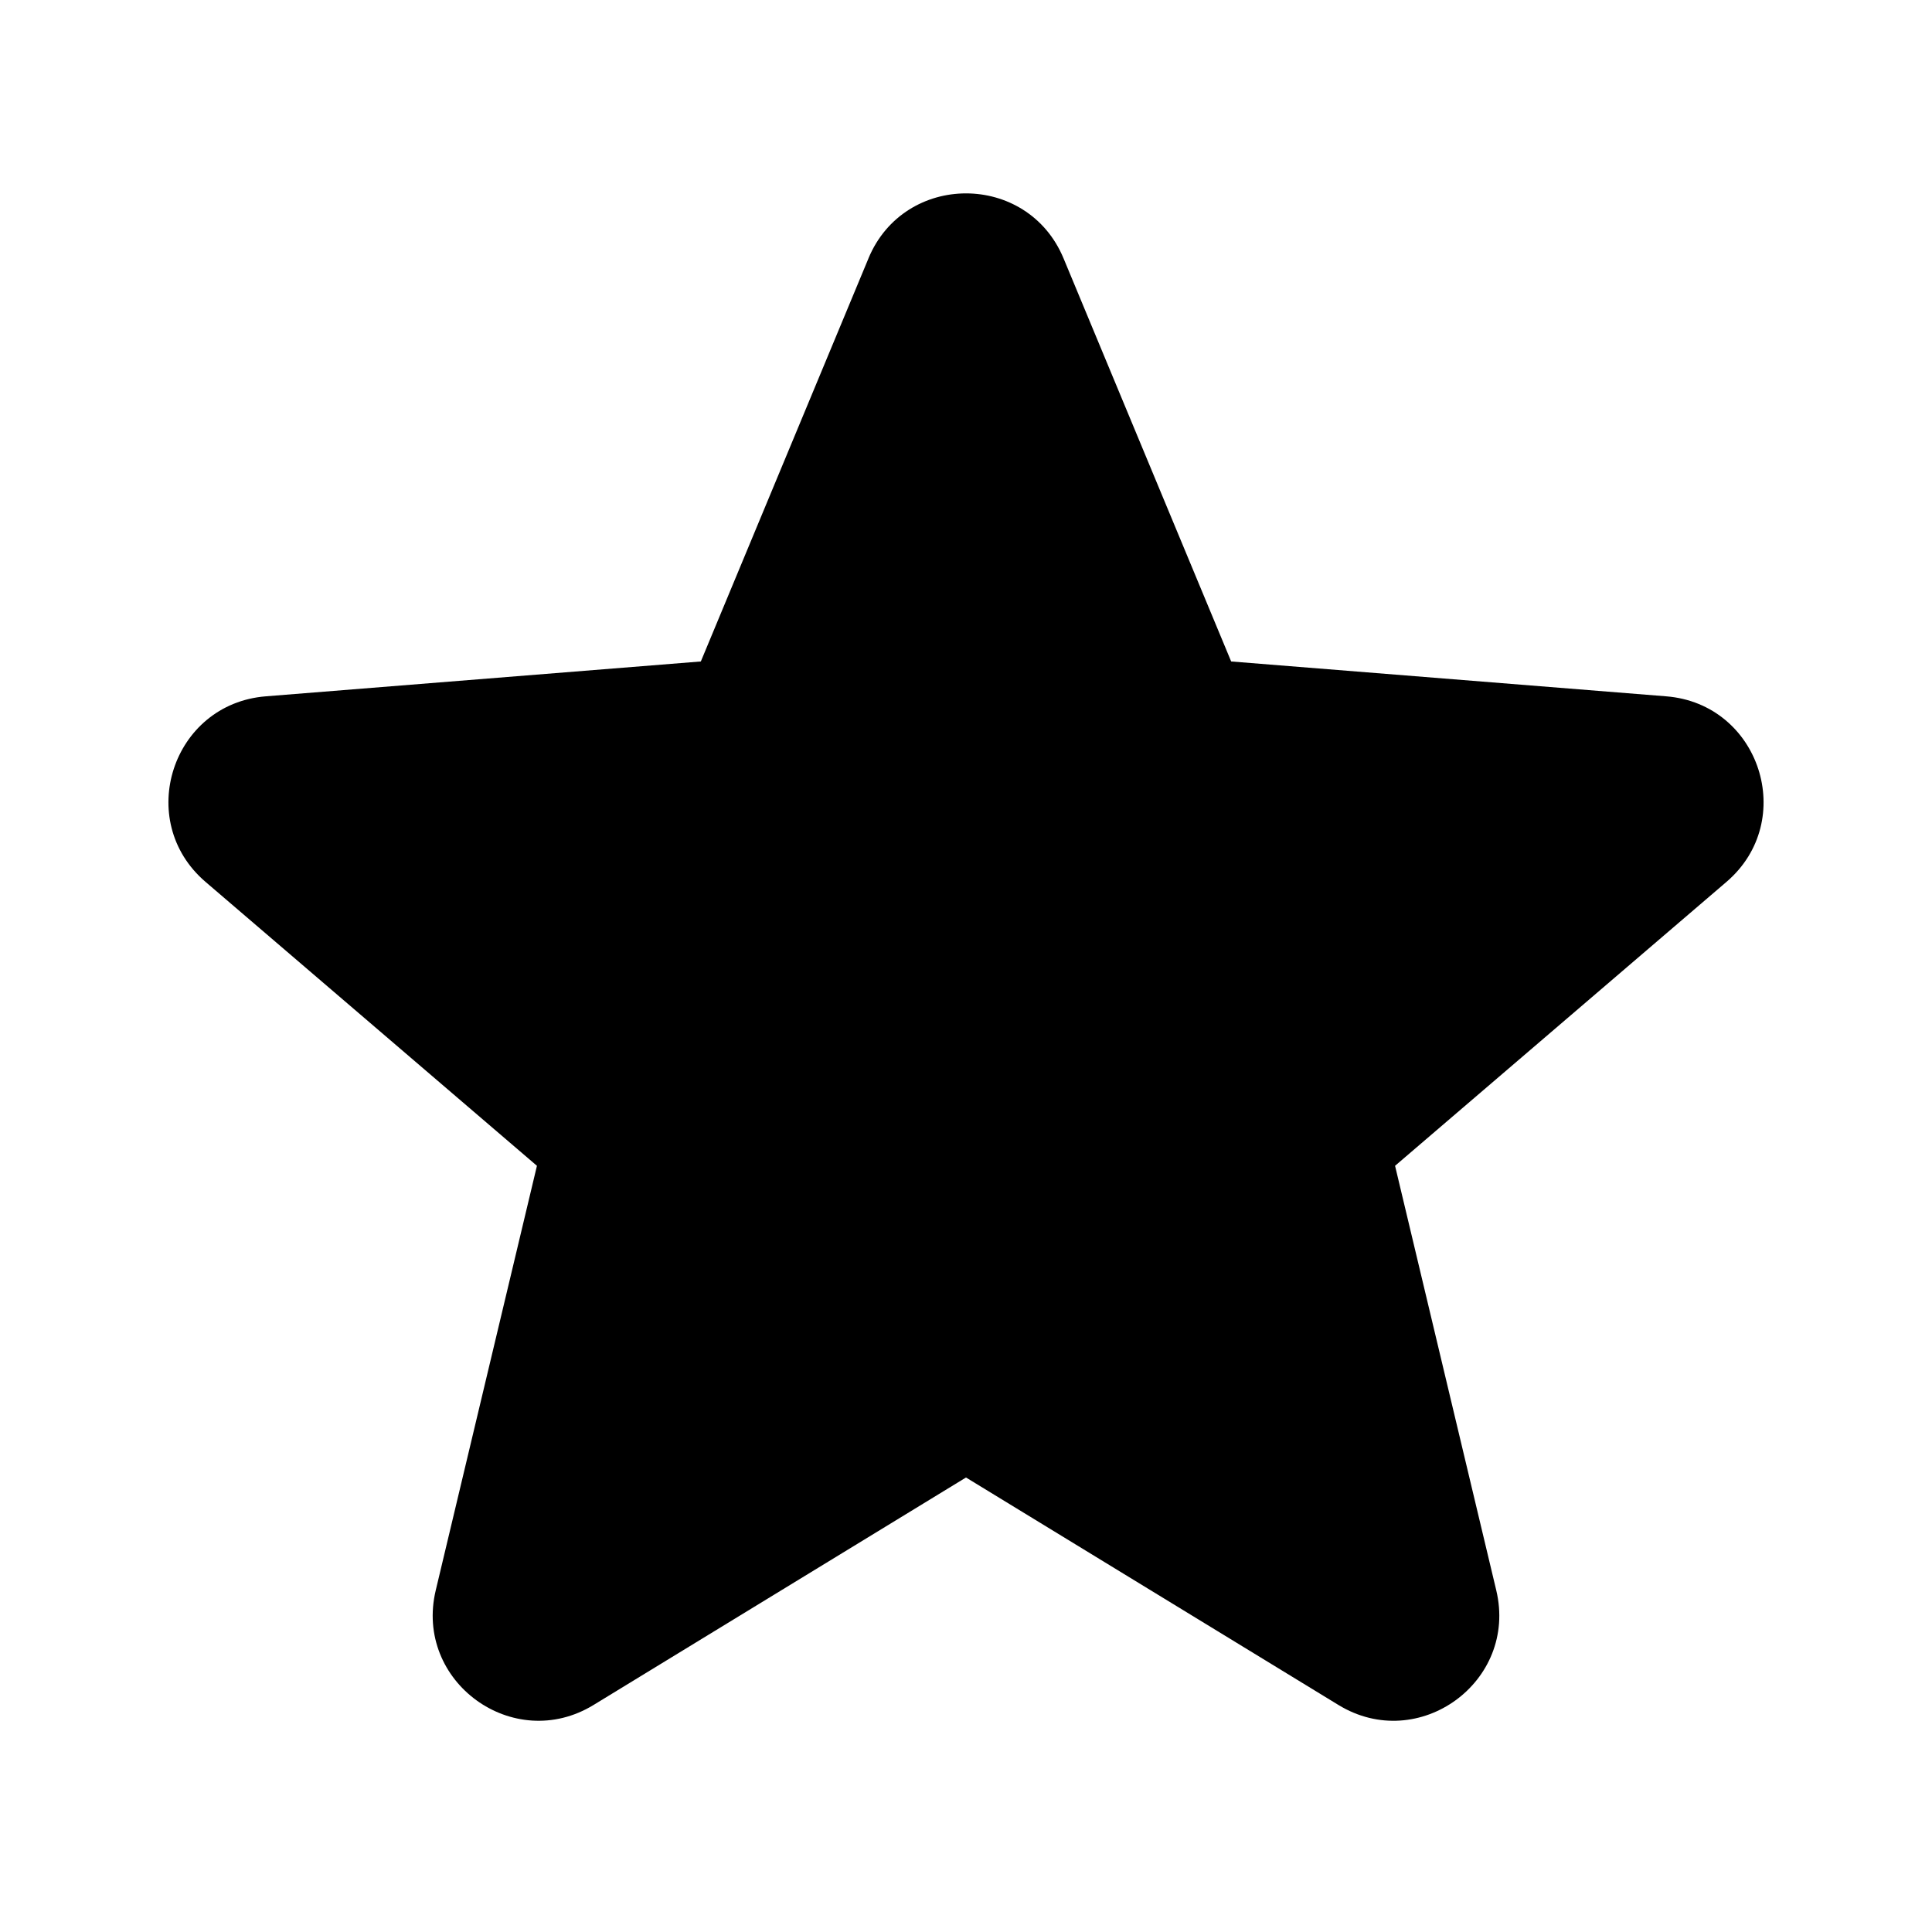
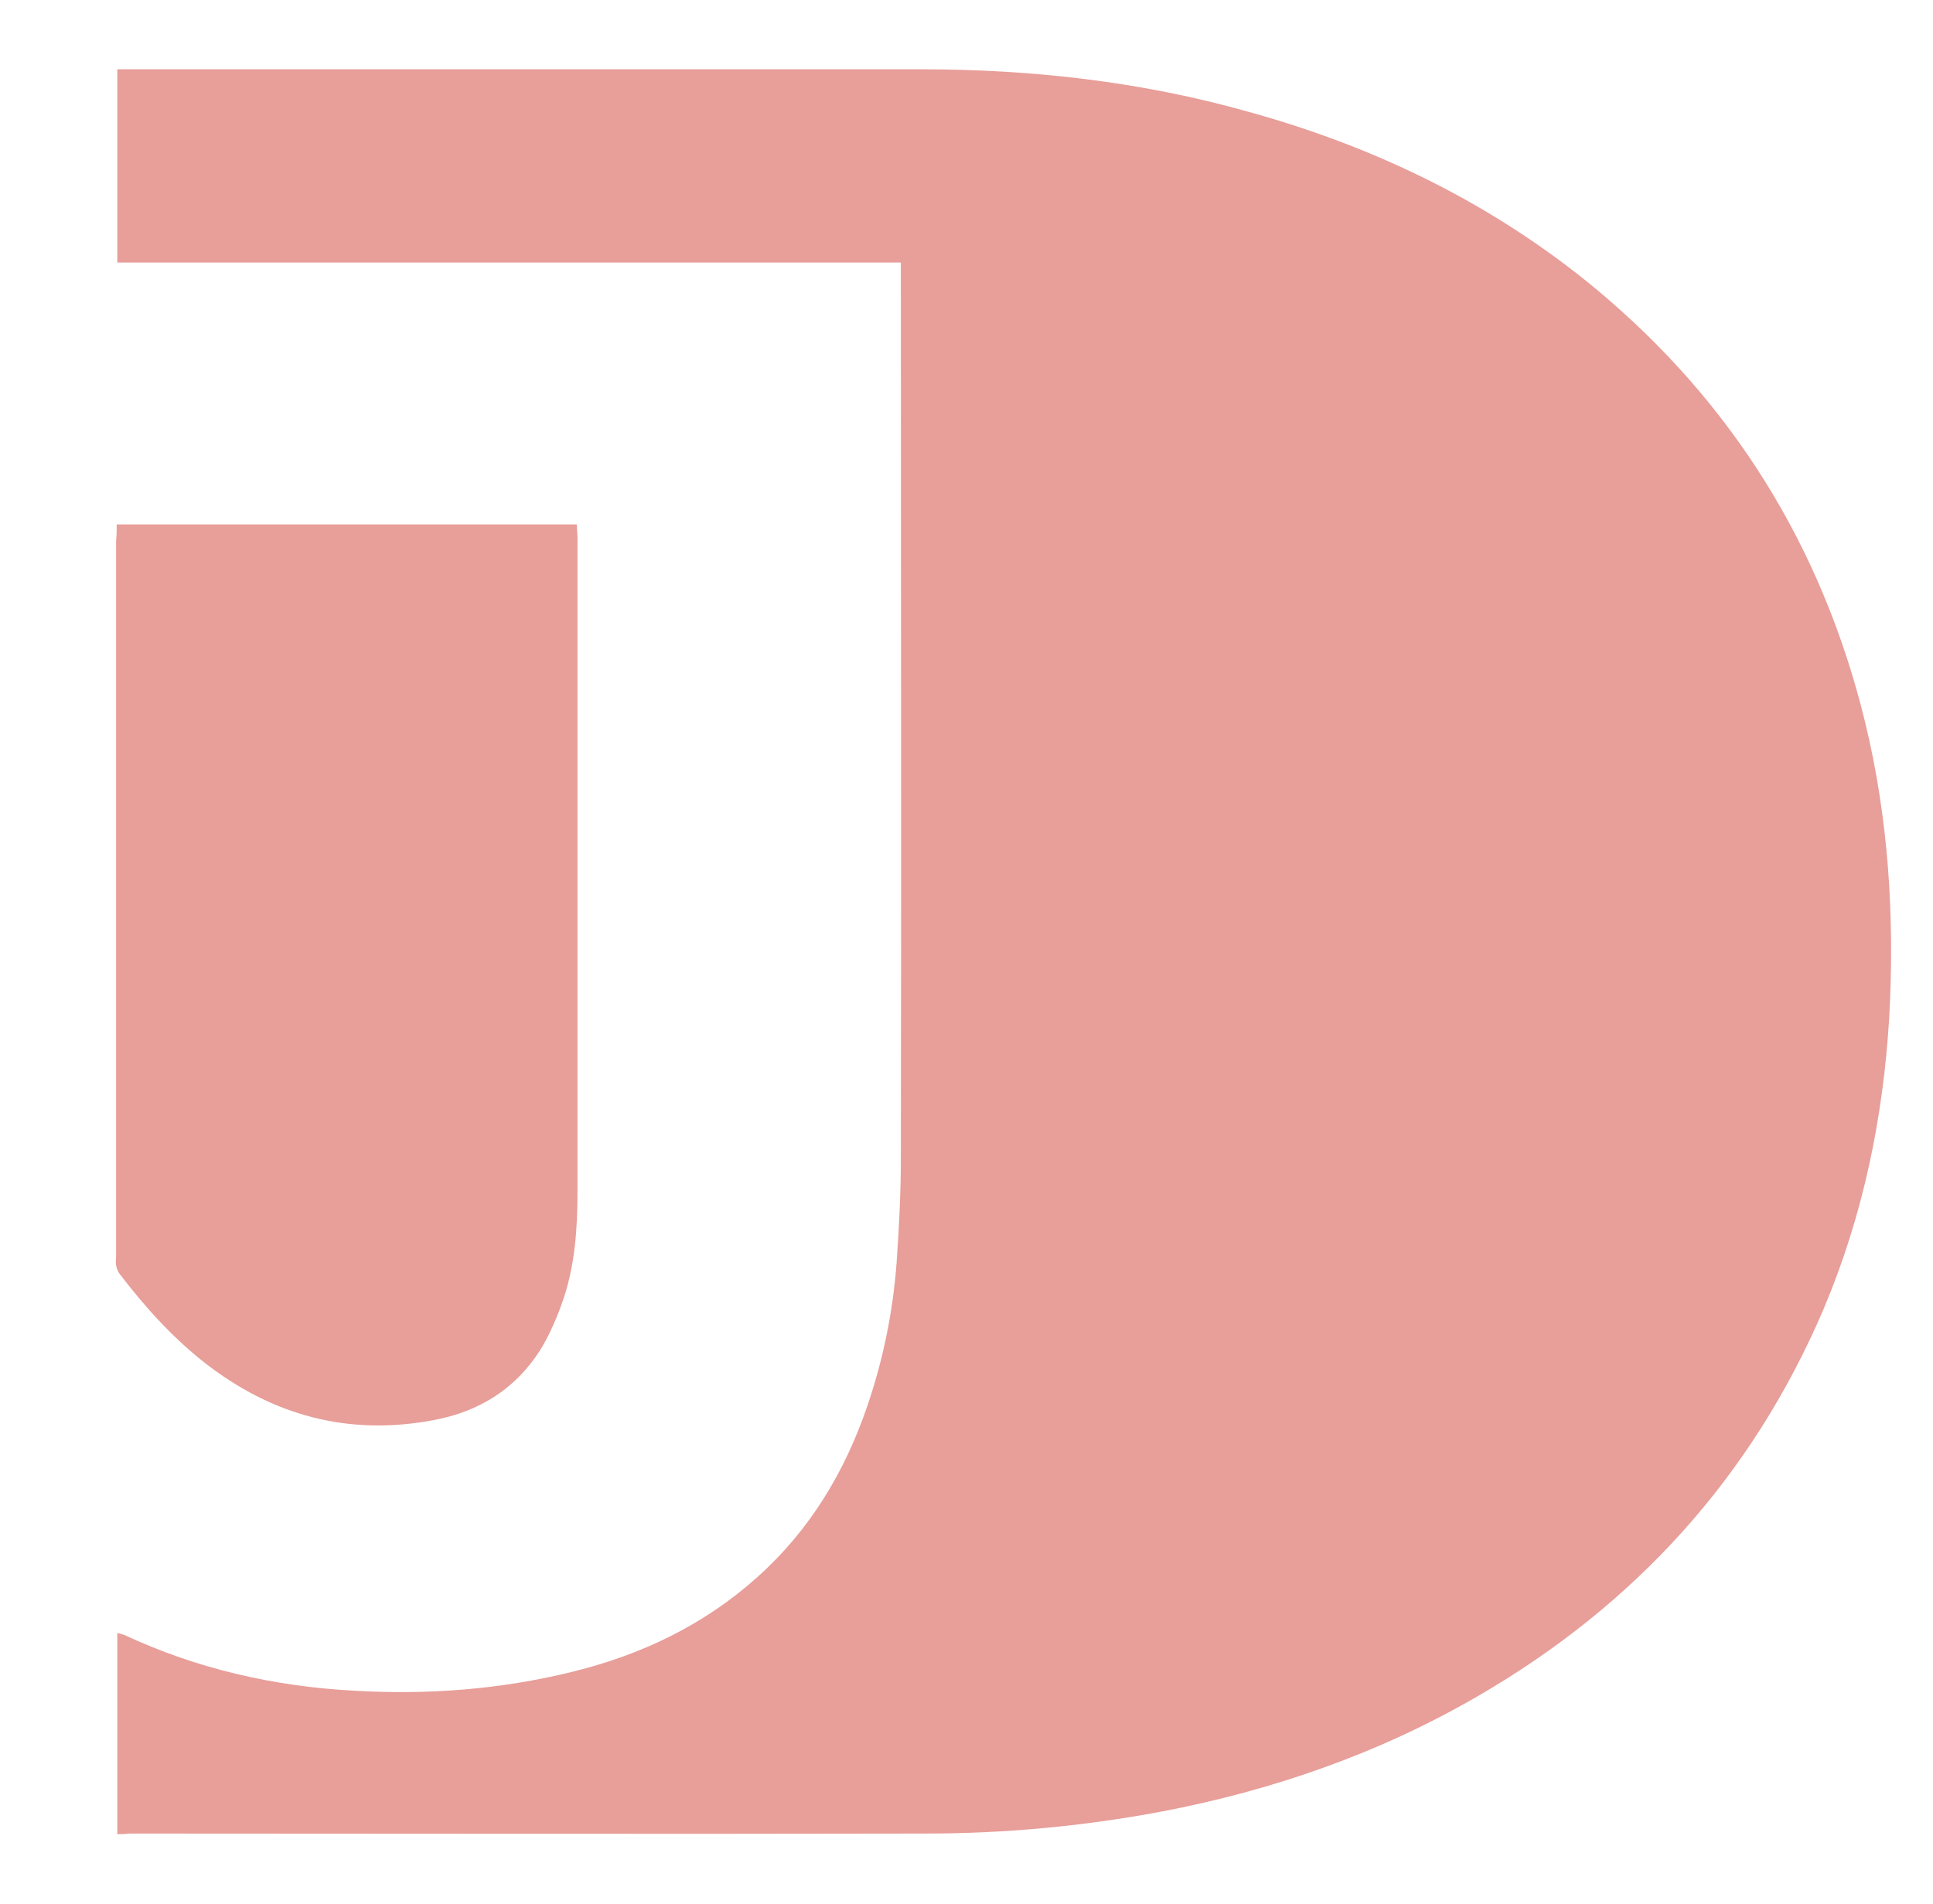
- <svg xmlns="http://www.w3.org/2000/svg" viewBox="0 0 24 24" width="1em" height="1em" fill="currentColor">
-   <path fill-rule="evenodd" d="M10.788 3.21c.448-1.077 1.976-1.077 2.424 0l2.082 5.007 5.404.433c1.164.093 1.636 1.545.749 2.305l-4.117 3.527 1.257 5.273c.271 1.136-.964 2.033-1.96 1.425L12 18.354 7.373 21.18c-.996.608-2.231-.29-1.96-1.425l1.257-5.273-4.117-3.527c-.887-.76-.415-2.212.749-2.305l5.404-.433 2.082-5.006z" clip-rule="evenodd" />
+ <svg xmlns="http://www.w3.org/2000/svg" version="1.1" id="Layer_1" x="0px" y="0px" viewBox="0 0 318 313.2" style="enable-background:new 0 0 318 313.2;" xml:space="preserve">
+   <style type="text/css">
+ 	.st0{fill:#E89E99;}
+ </style>
+   <path class="st0" d="M19.3,301.8c0-11.2,0-22.1,0-33.1c0.4,0.1,0.8,0.2,1.1,0.3c12,5.6,24.7,8.5,37.9,9.2c12.1,0.7,24-0.2,35.8-3.1  c11.4-2.8,21.7-7.7,30.5-15.6c8.6-7.7,14.4-17.3,18.1-28.2c2.6-7.6,4.2-15.5,4.8-23.5c0.4-5.7,0.7-11.5,0.7-17.2  c0.1-48.3,0-96.5,0-144.8c0-0.8,0-1.6,0-2.6c-43.1,0-85.9,0-128.9,0c0-10.7,0-21.1,0-31.8c0.7,0,1.3,0,1.9,0c43.4,0,86.8,0,130.2,0  c18.3,0,36.3,2,54,7c21,5.8,40.3,15.2,57.1,29.1c22.6,18.8,37.3,42.6,44.3,71.2c3.9,16,4.9,32.3,4,48.7c-1,16.6-4.3,32.6-10.8,48  c-11.8,27.6-31,48.7-56.9,63.7c-16.2,9.4-33.7,15.5-52.1,19c-12.8,2.4-25.7,3.6-38.7,3.6c-43.7,0.1-87.4,0-131.1,0  C20.6,301.8,20,301.8,19.3,301.8z" />
+   <path class="st0" d="M19.2,86.3c25.4,0,50.4,0,75.7,0c0,0.8,0.1,1.6,0.1,2.4c0,24.2,0,48.4,0,72.6c0,11.6,0,23.2,0,34.8  c0,6.1-0.4,12.1-2.4,17.9c-0.9,2.6-2,5.2-3.4,7.6c-4.1,6.8-10.3,10.7-18,12.1c-14,2.6-26.5-0.8-37.7-9.6c-5.3-4.2-9.8-9.2-13.9-14.6  c-0.3-0.4-0.4-0.9-0.5-1.3c-0.1-0.5,0-1,0-1.5c0-39.3,0-78.5,0-117.8C19.2,88.1,19.2,87.3,19.2,86.3z" />
</svg>
